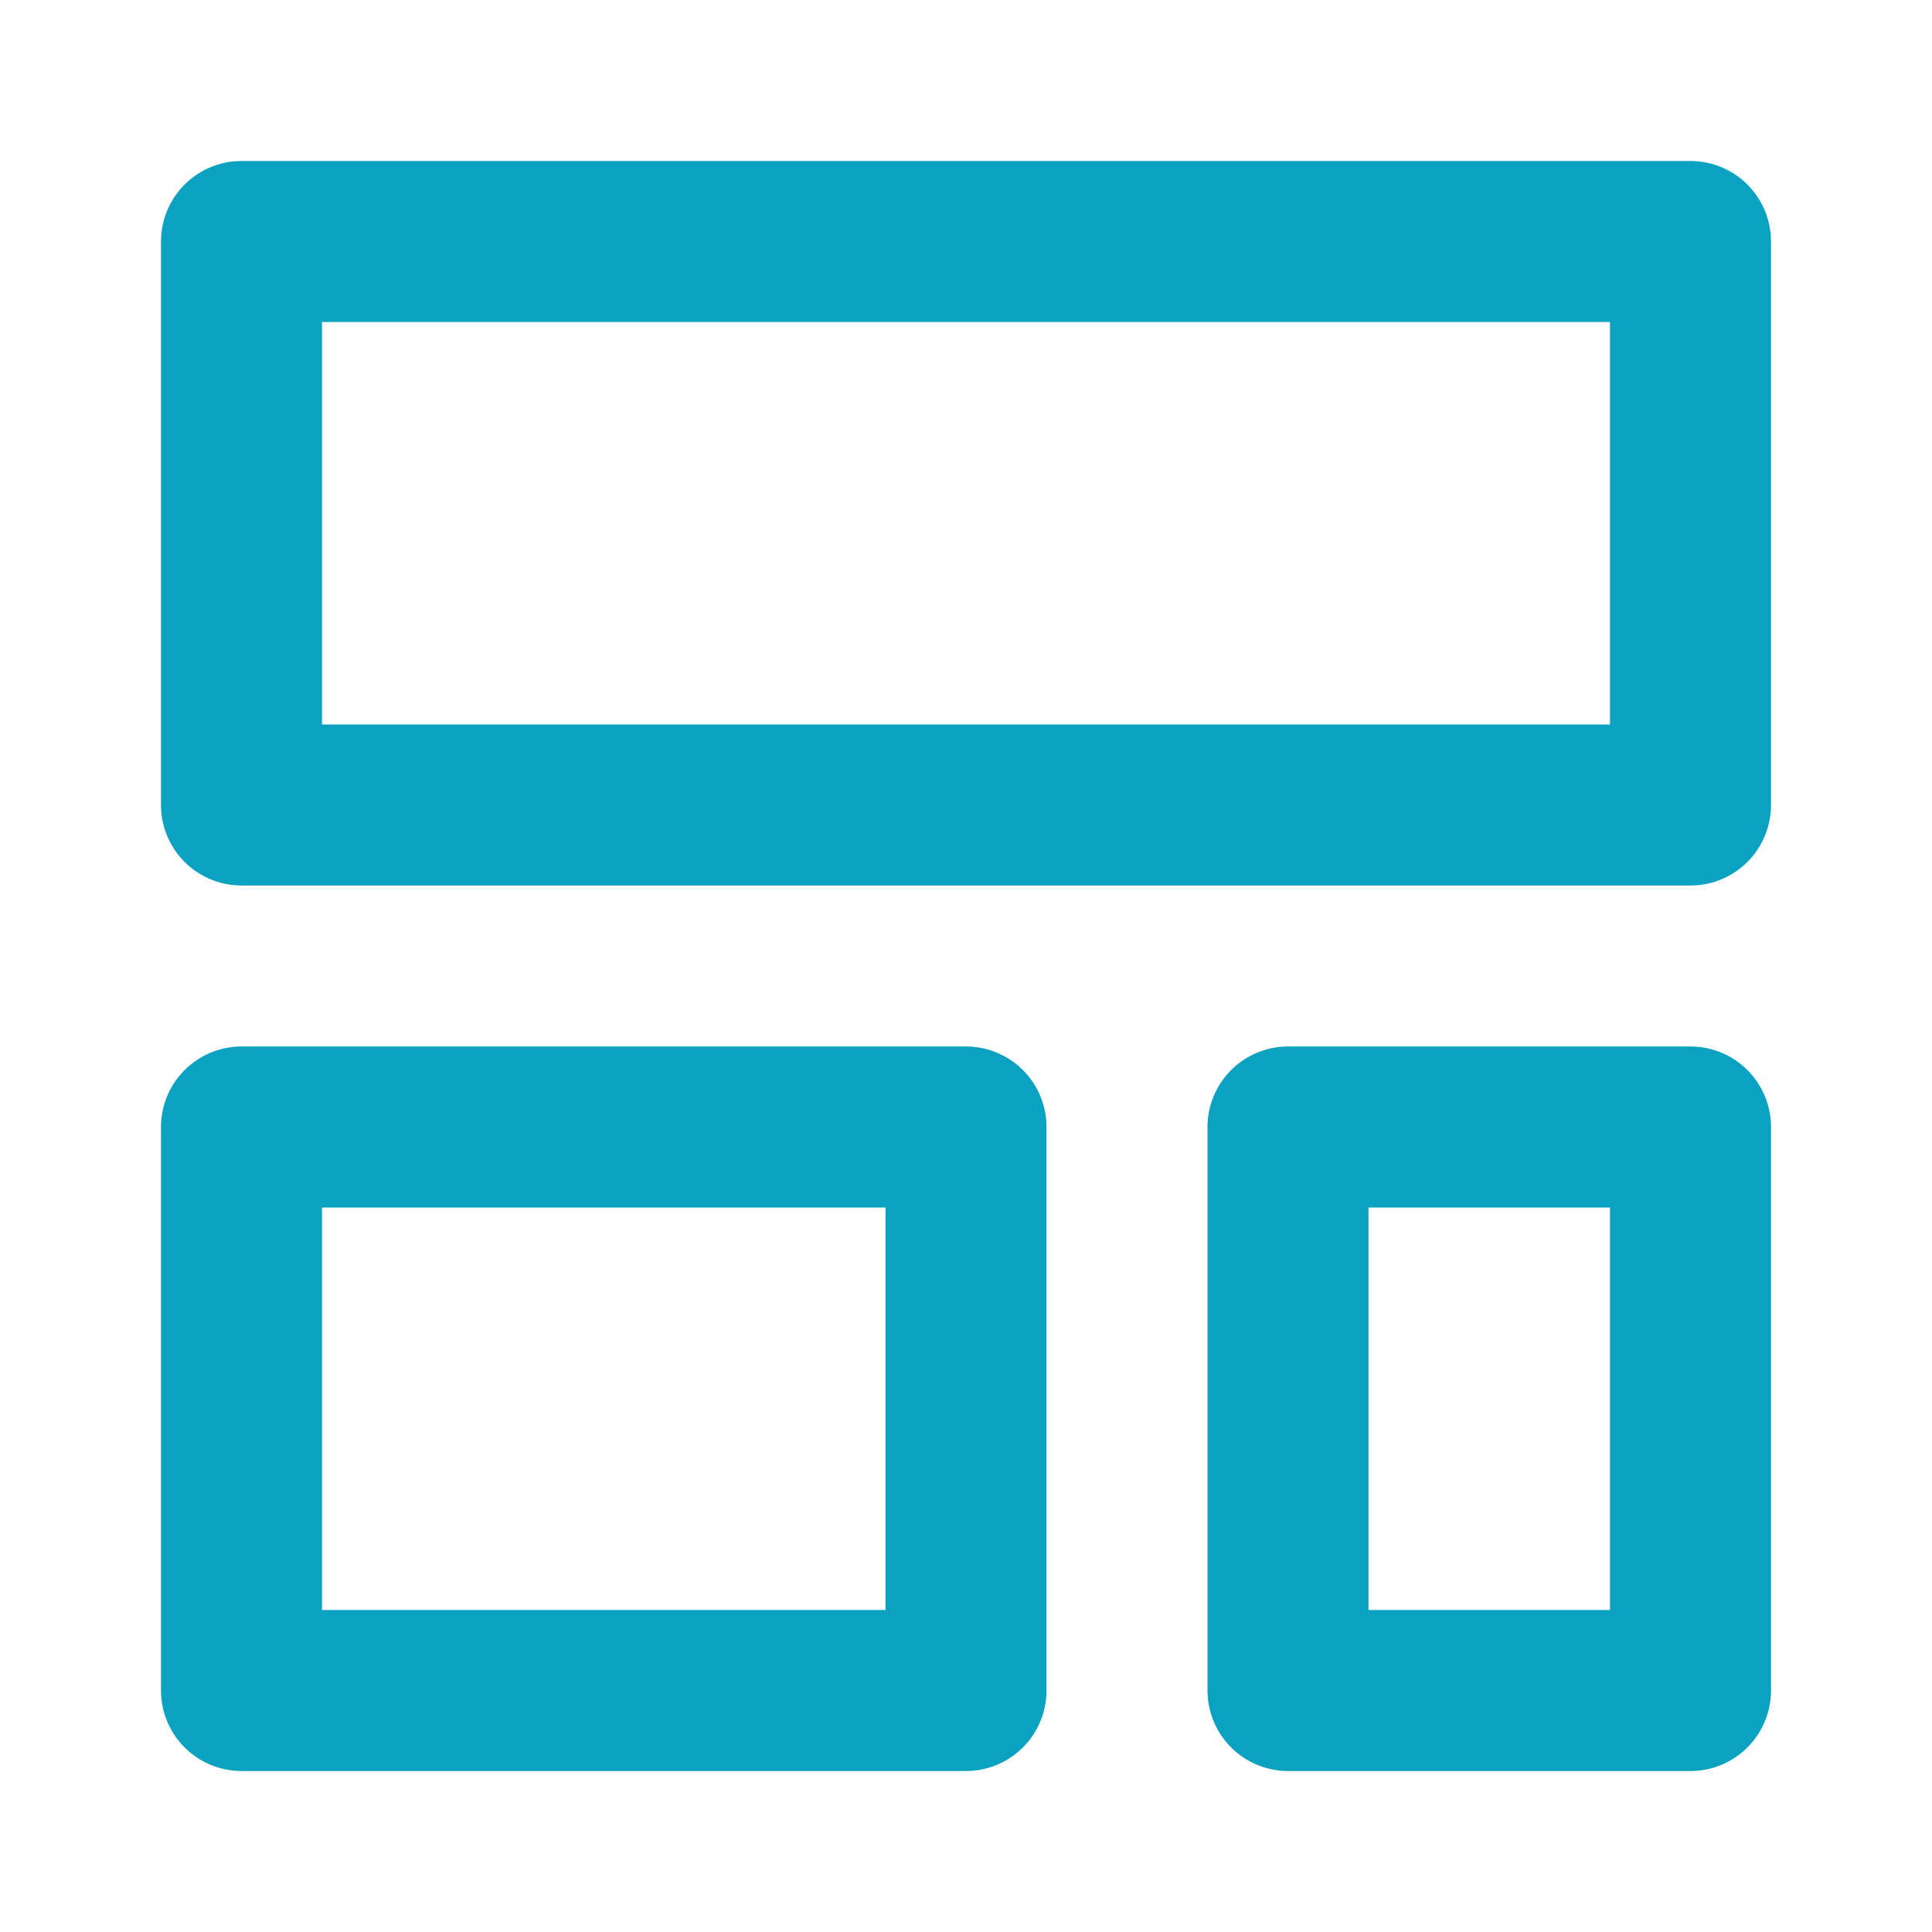
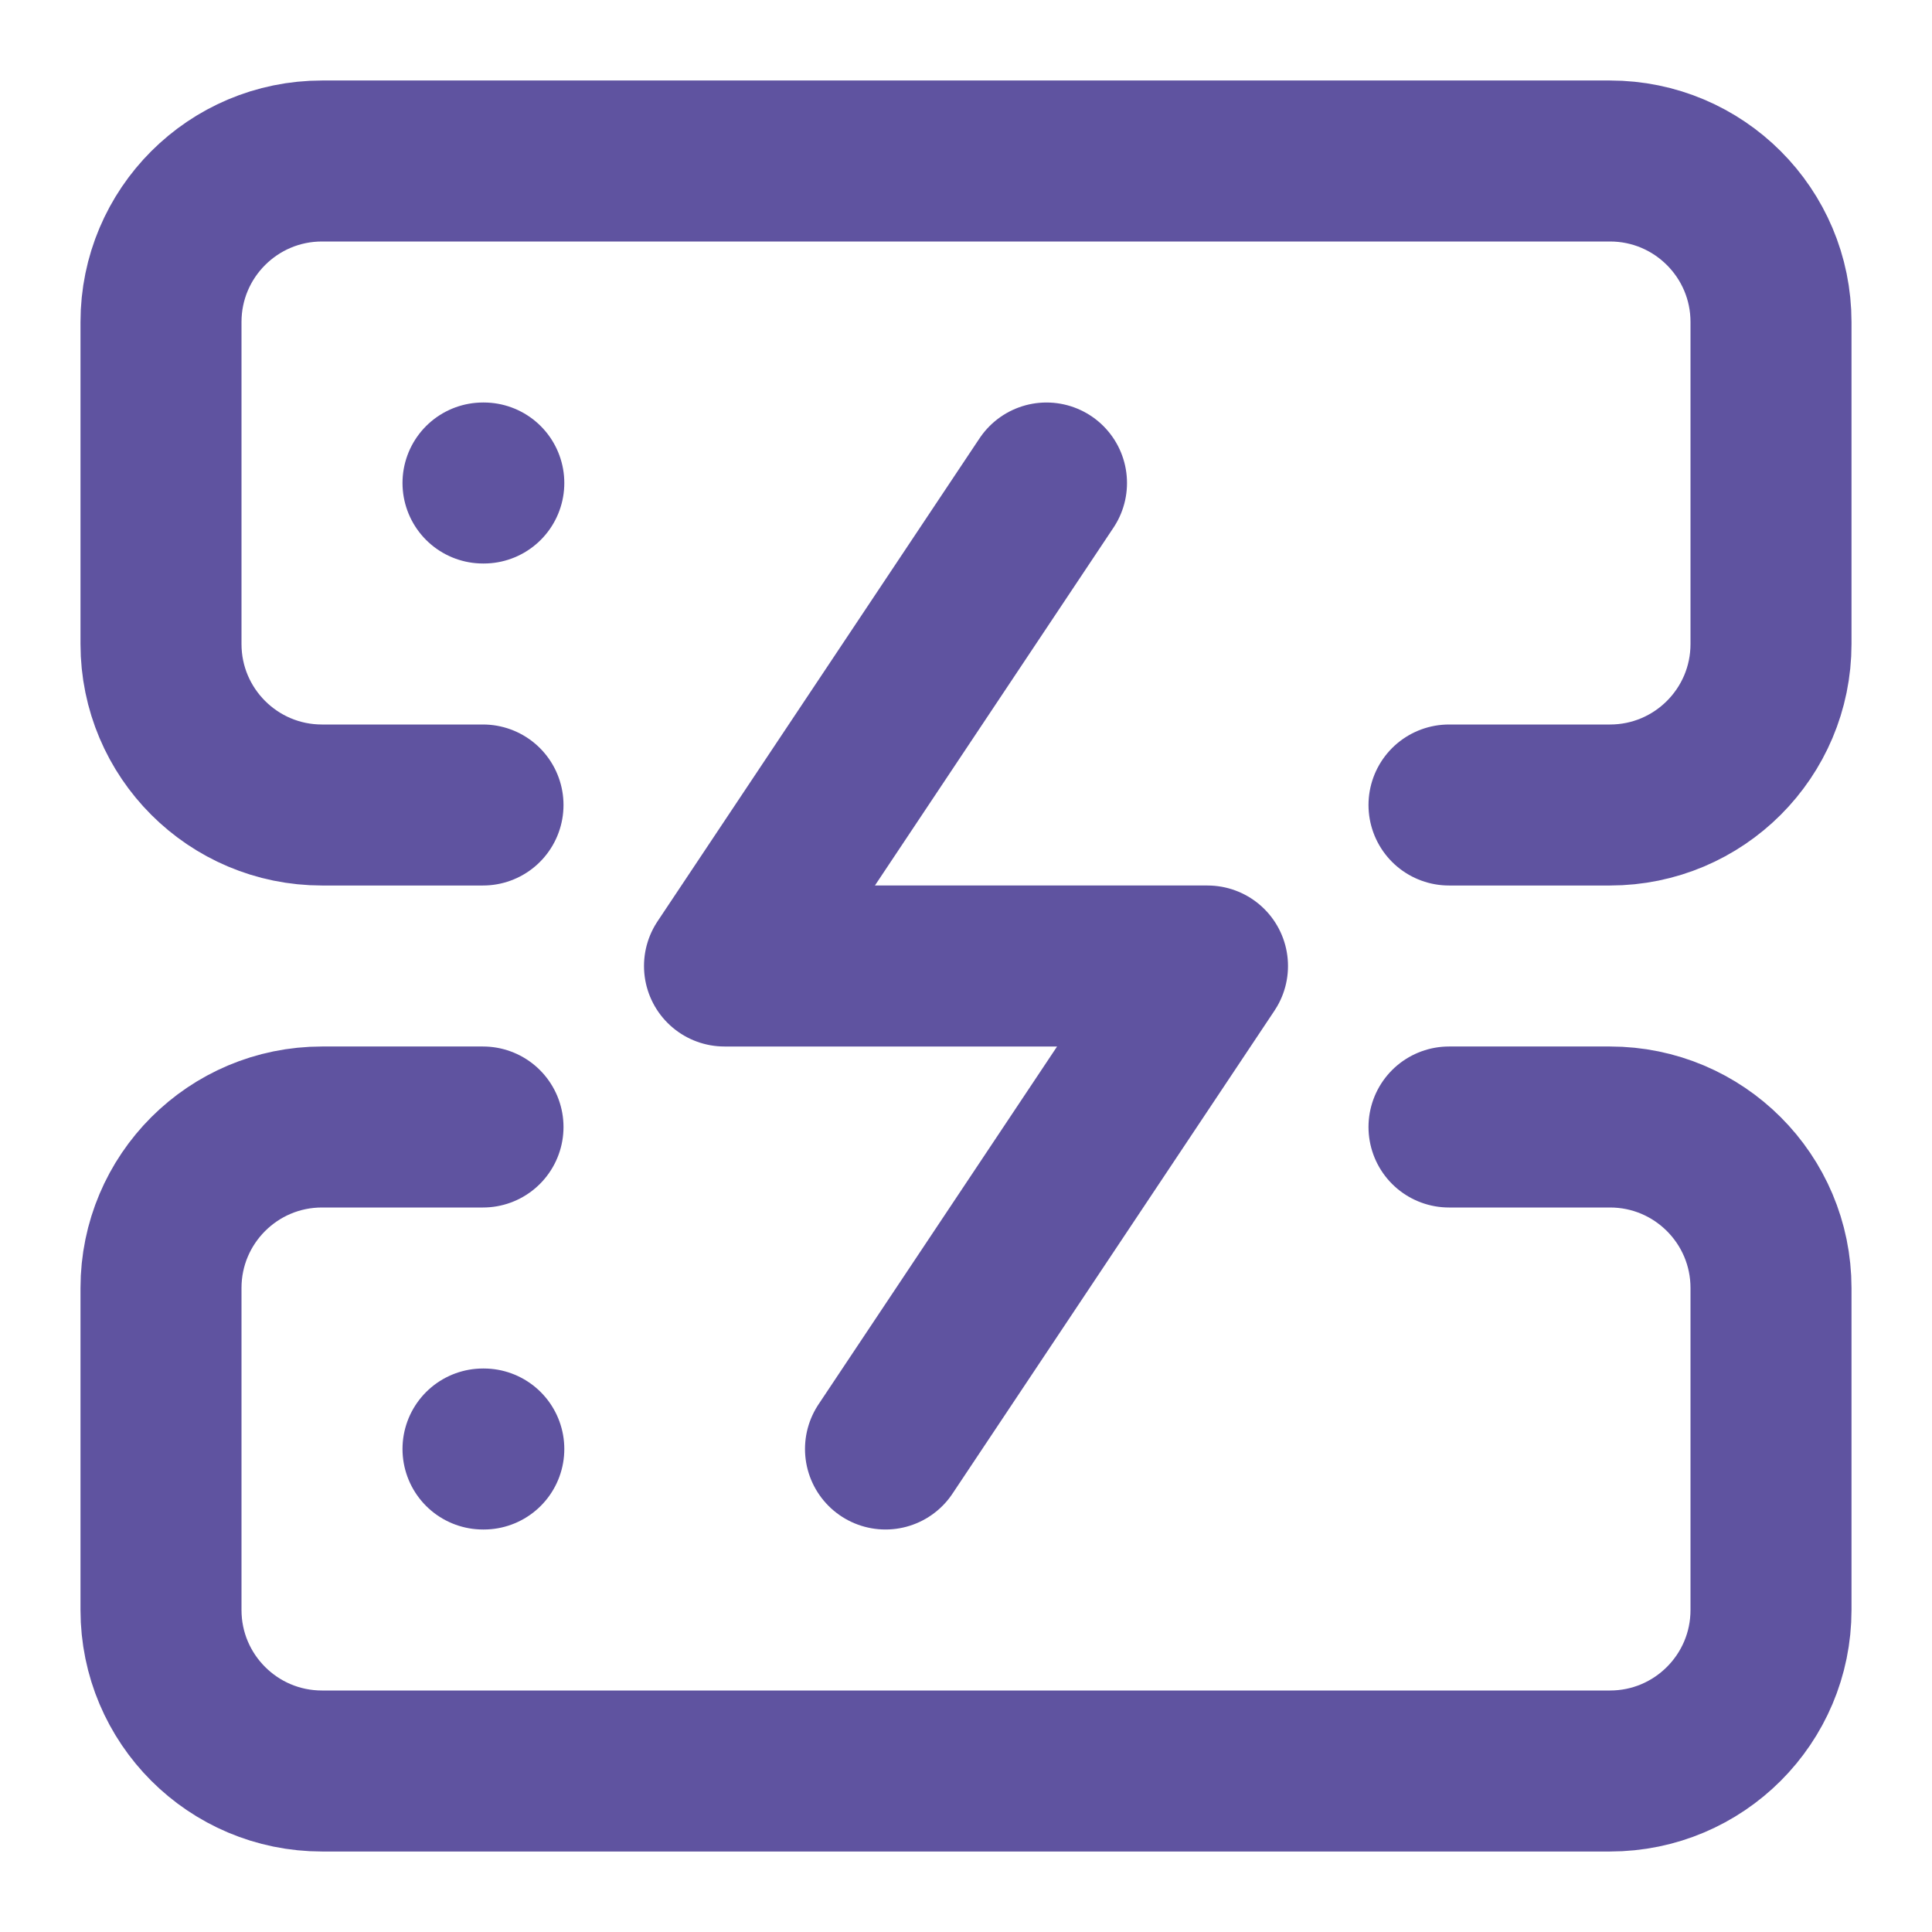
- <svg xmlns="http://www.w3.org/2000/svg" width="24" height="24" viewBox="0 0 24 24" fill="none" stroke="#0aa2c0" stroke-width="2" stroke-linecap="round" stroke-linejoin="round">
-   <path d="M21 3H3v7h18V3z" />
-   <path d="M21 14h-5v7h5v-7z" />
-   <path d="M12 14H3v7h9v-7z" />
+ <svg xmlns="http://www.w3.org/2000/svg" width="24" height="24" viewBox="0 0 24 24" fill="none" stroke="#5f53a0" stroke-width="2" stroke-linecap="round" stroke-linejoin="round">
+   <path d="M6 10H4a2 2 0 0 1-2-2V4a2 2 0 0 1 2-2h16a2 2 0 0 1 2 2v4a2 2 0 0 1-2 2h-2" />
+   <path d="M6 14H4a2 2 0 0 0-2 2v4a2 2 0 0 0 2 2h16a2 2 0 0 0 2-2v-4a2 2 0 0 0-2-2h-2" />
+   <path d="M6 6h.01" />
+   <path d="M6 18h.01" />
+   <path d="m13 6-4 6h6l-4 6" />
</svg>
